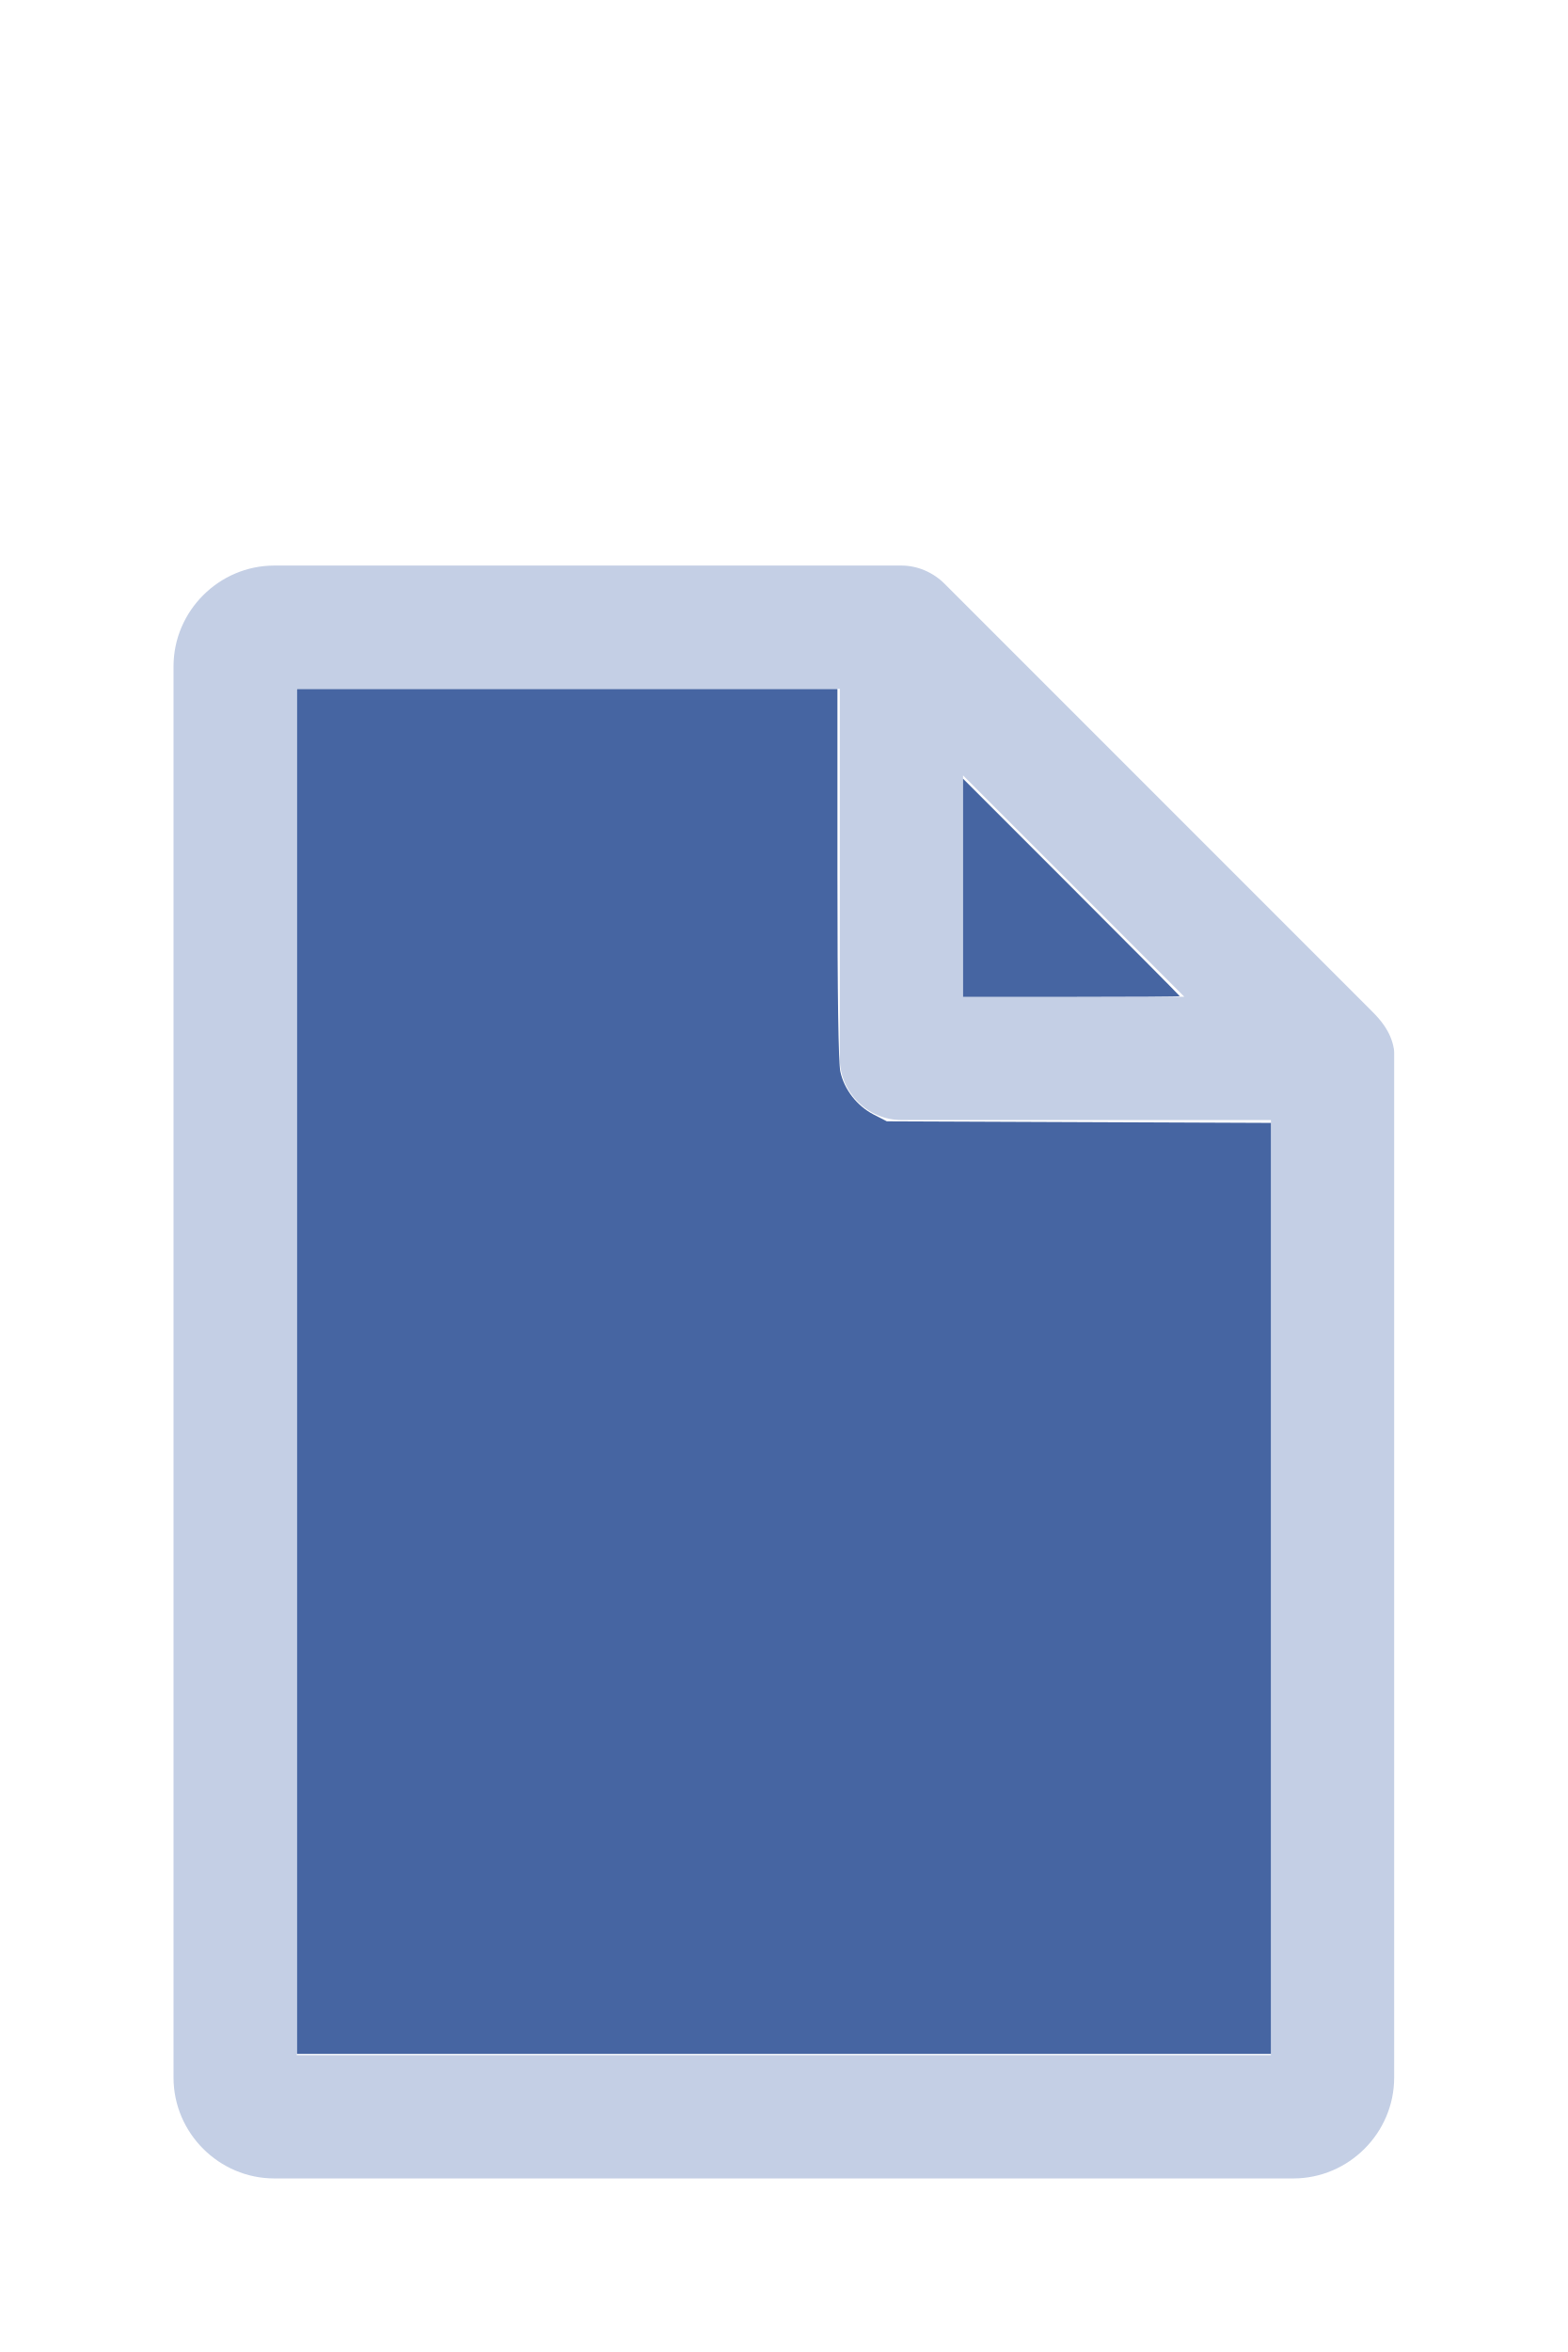
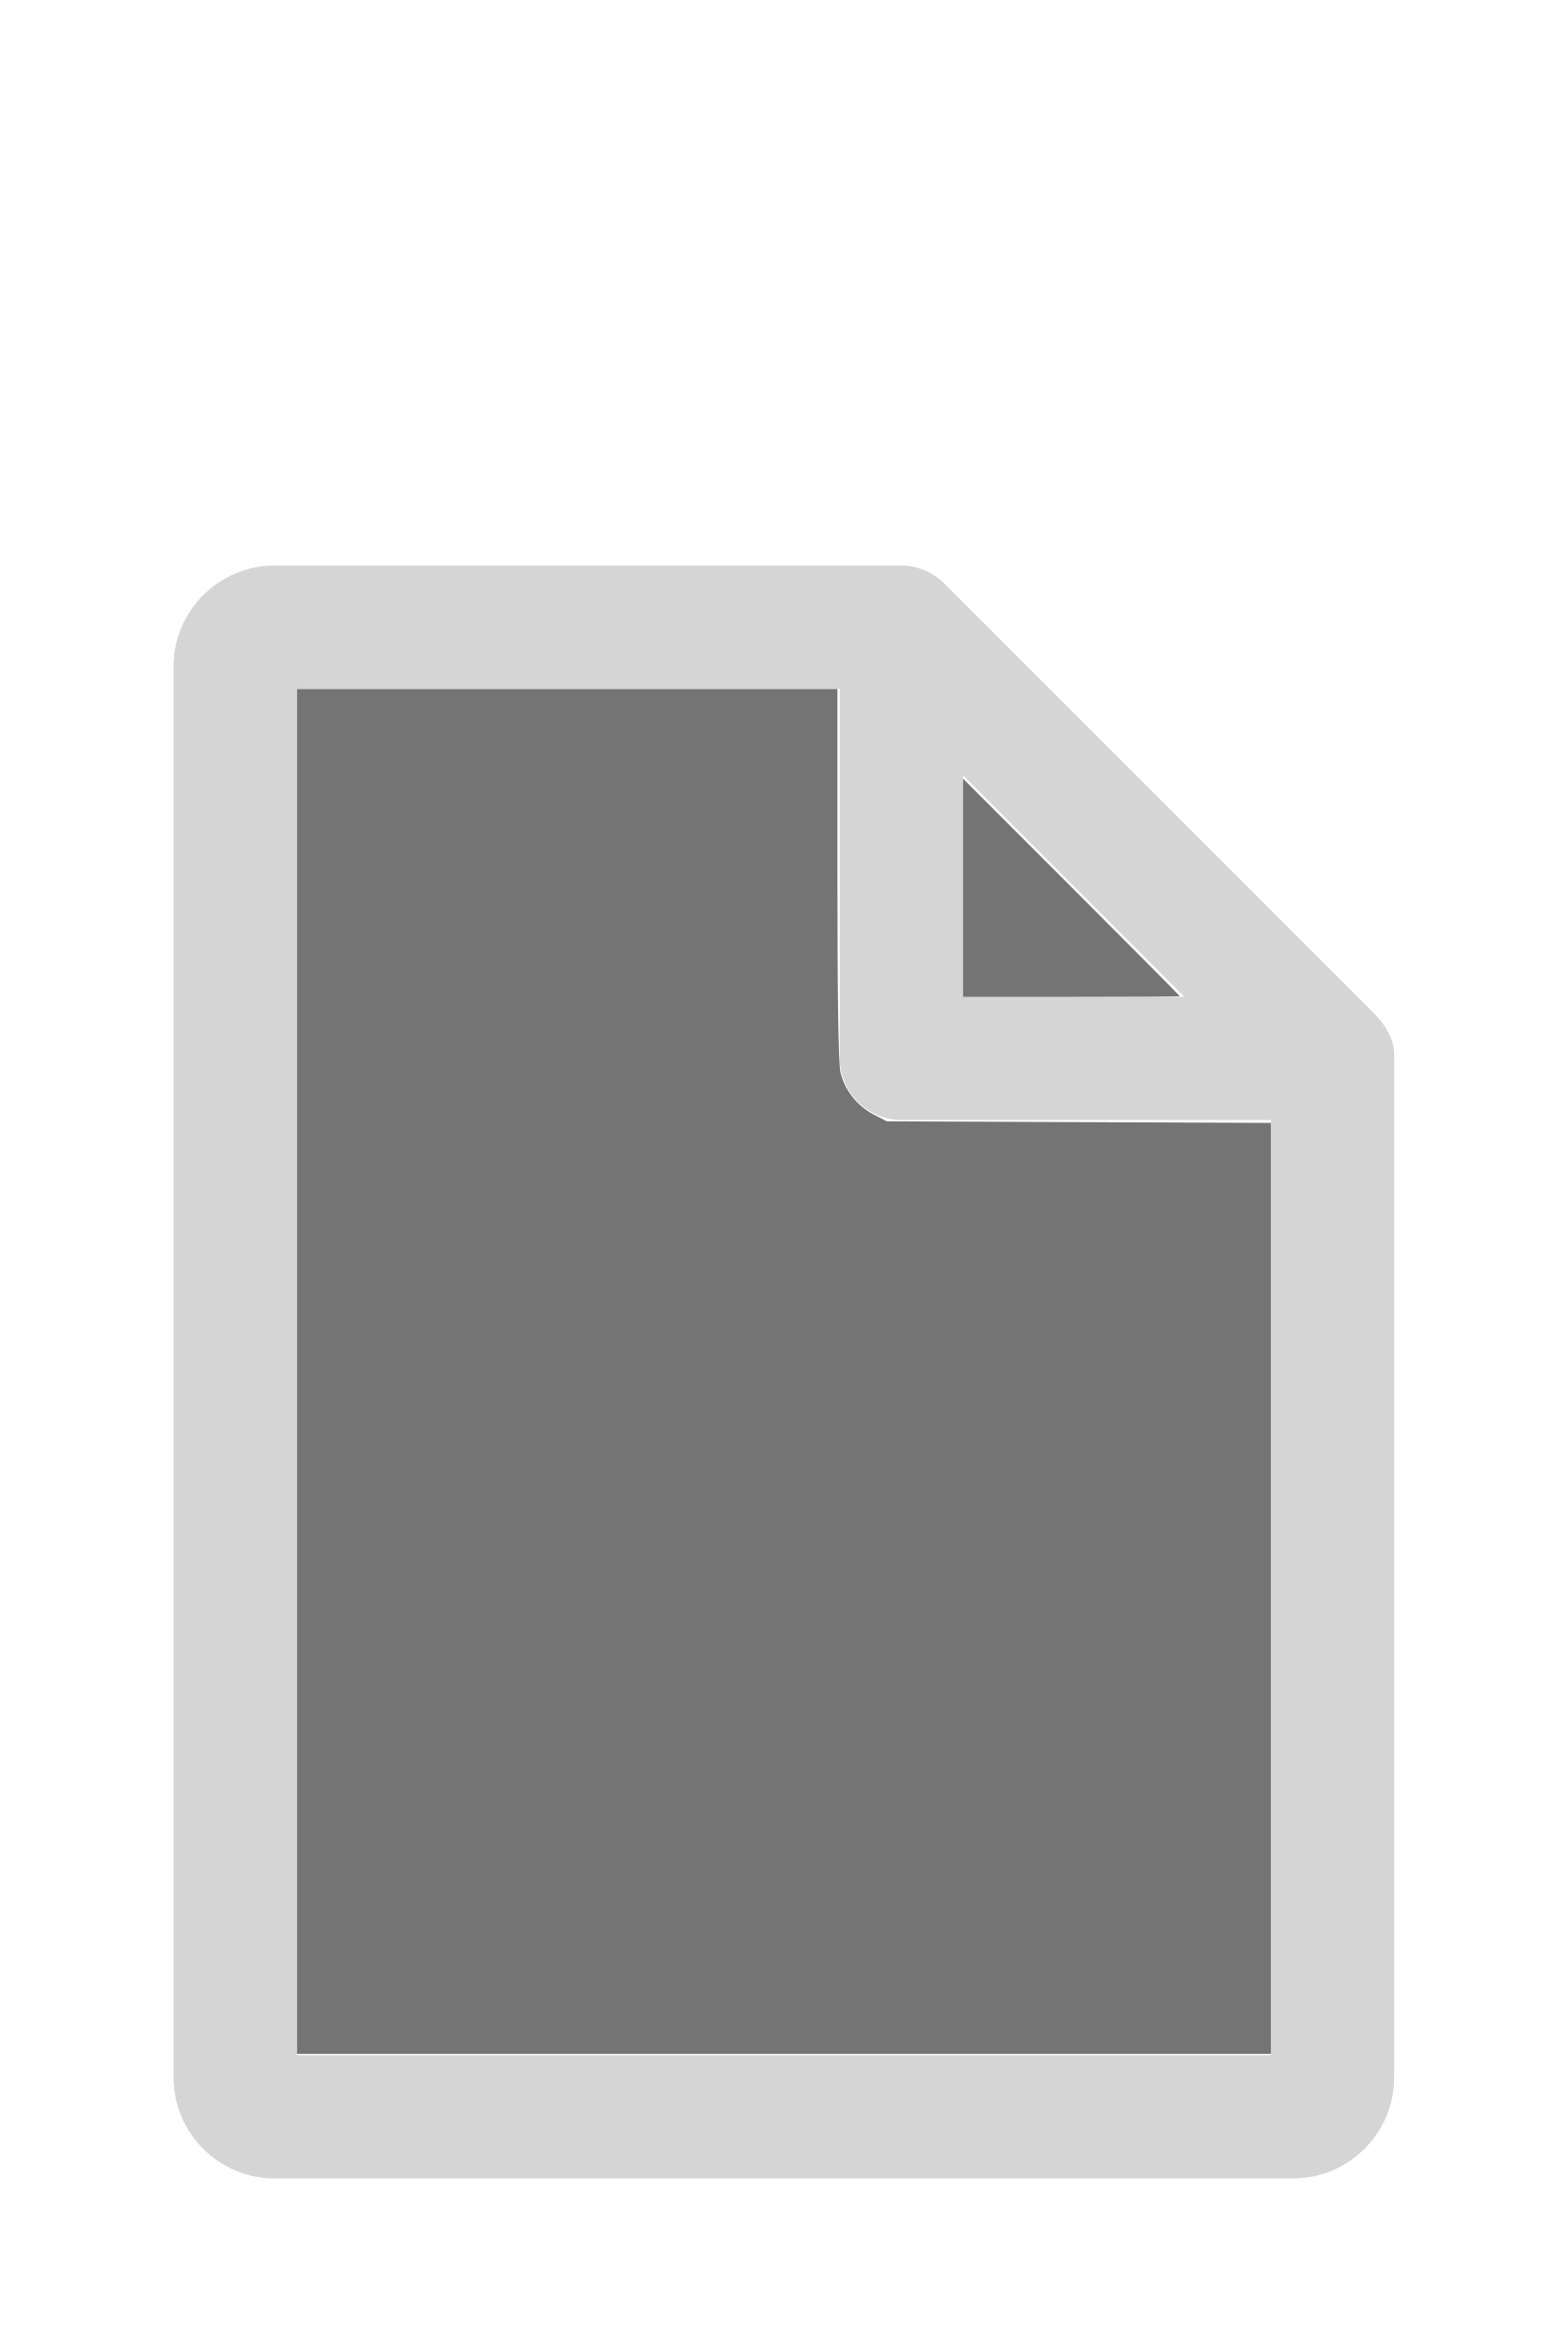
<svg xmlns="http://www.w3.org/2000/svg" version="1.1" width="16" height="24" viewBox="0 0 80 60" id="doc" xml:space="preserve">
-   <g style="fill:#C4CFE5">
+   <g style="fill:#D5D5D5">
    <path d="m 14,-1.145 c -2.824,0 -5.145,2.32 -5.145,5.145 v 72 c 0,2.824 2.32,5.145 5.145,5.145 h 52 c 2.824,0 5.145,-2.32 5.145,-5.145 V 23.699 a 1.145,1.145 0 0 0 -0.016,-0.188 C 70.978,22.605 70.406,21.99 70.008,21.592 L 48.209,-0.209 C 47.606,-0.812 46.805,-1.145 46,-1.145 Z m 1.145,6.289 H 42.855 V 24 c 0,1.724 1.42,3.145 3.145,3.145 H 64.855 V 74.855 H 15.145 Z m 34,4.418 L 60.438,20.855 H 49.145 Z" />
  </g>
-   <g style="fill:#4665A2;stroke-width:0">
+   <g style="fill:#747474;stroke-width:0">
    <path d="M 3.031,13.993 V 7.031 h 2.758 2.758 v 1.883 c 0,1.258 0.01,1.929 0.03,2.022 0.039,0.181 0.169,0.348 0.338,0.436 l 0.136,0.07 1.96,0.008 1.96,0.008 v 4.75 4.75 H 8 3.031 Z" transform="matrix(5,0,0,5,0,-30)" />
    <path d="M 9.829,9.058 V 7.946 l 1.106,1.106 c 0.608,0.608 1.106,1.109 1.106,1.113 0,0.004 -0.498,0.007 -1.106,0.007 H 9.829 Z" transform="matrix(5,0,0,5,0,-30)" />
  </g>
</svg>
